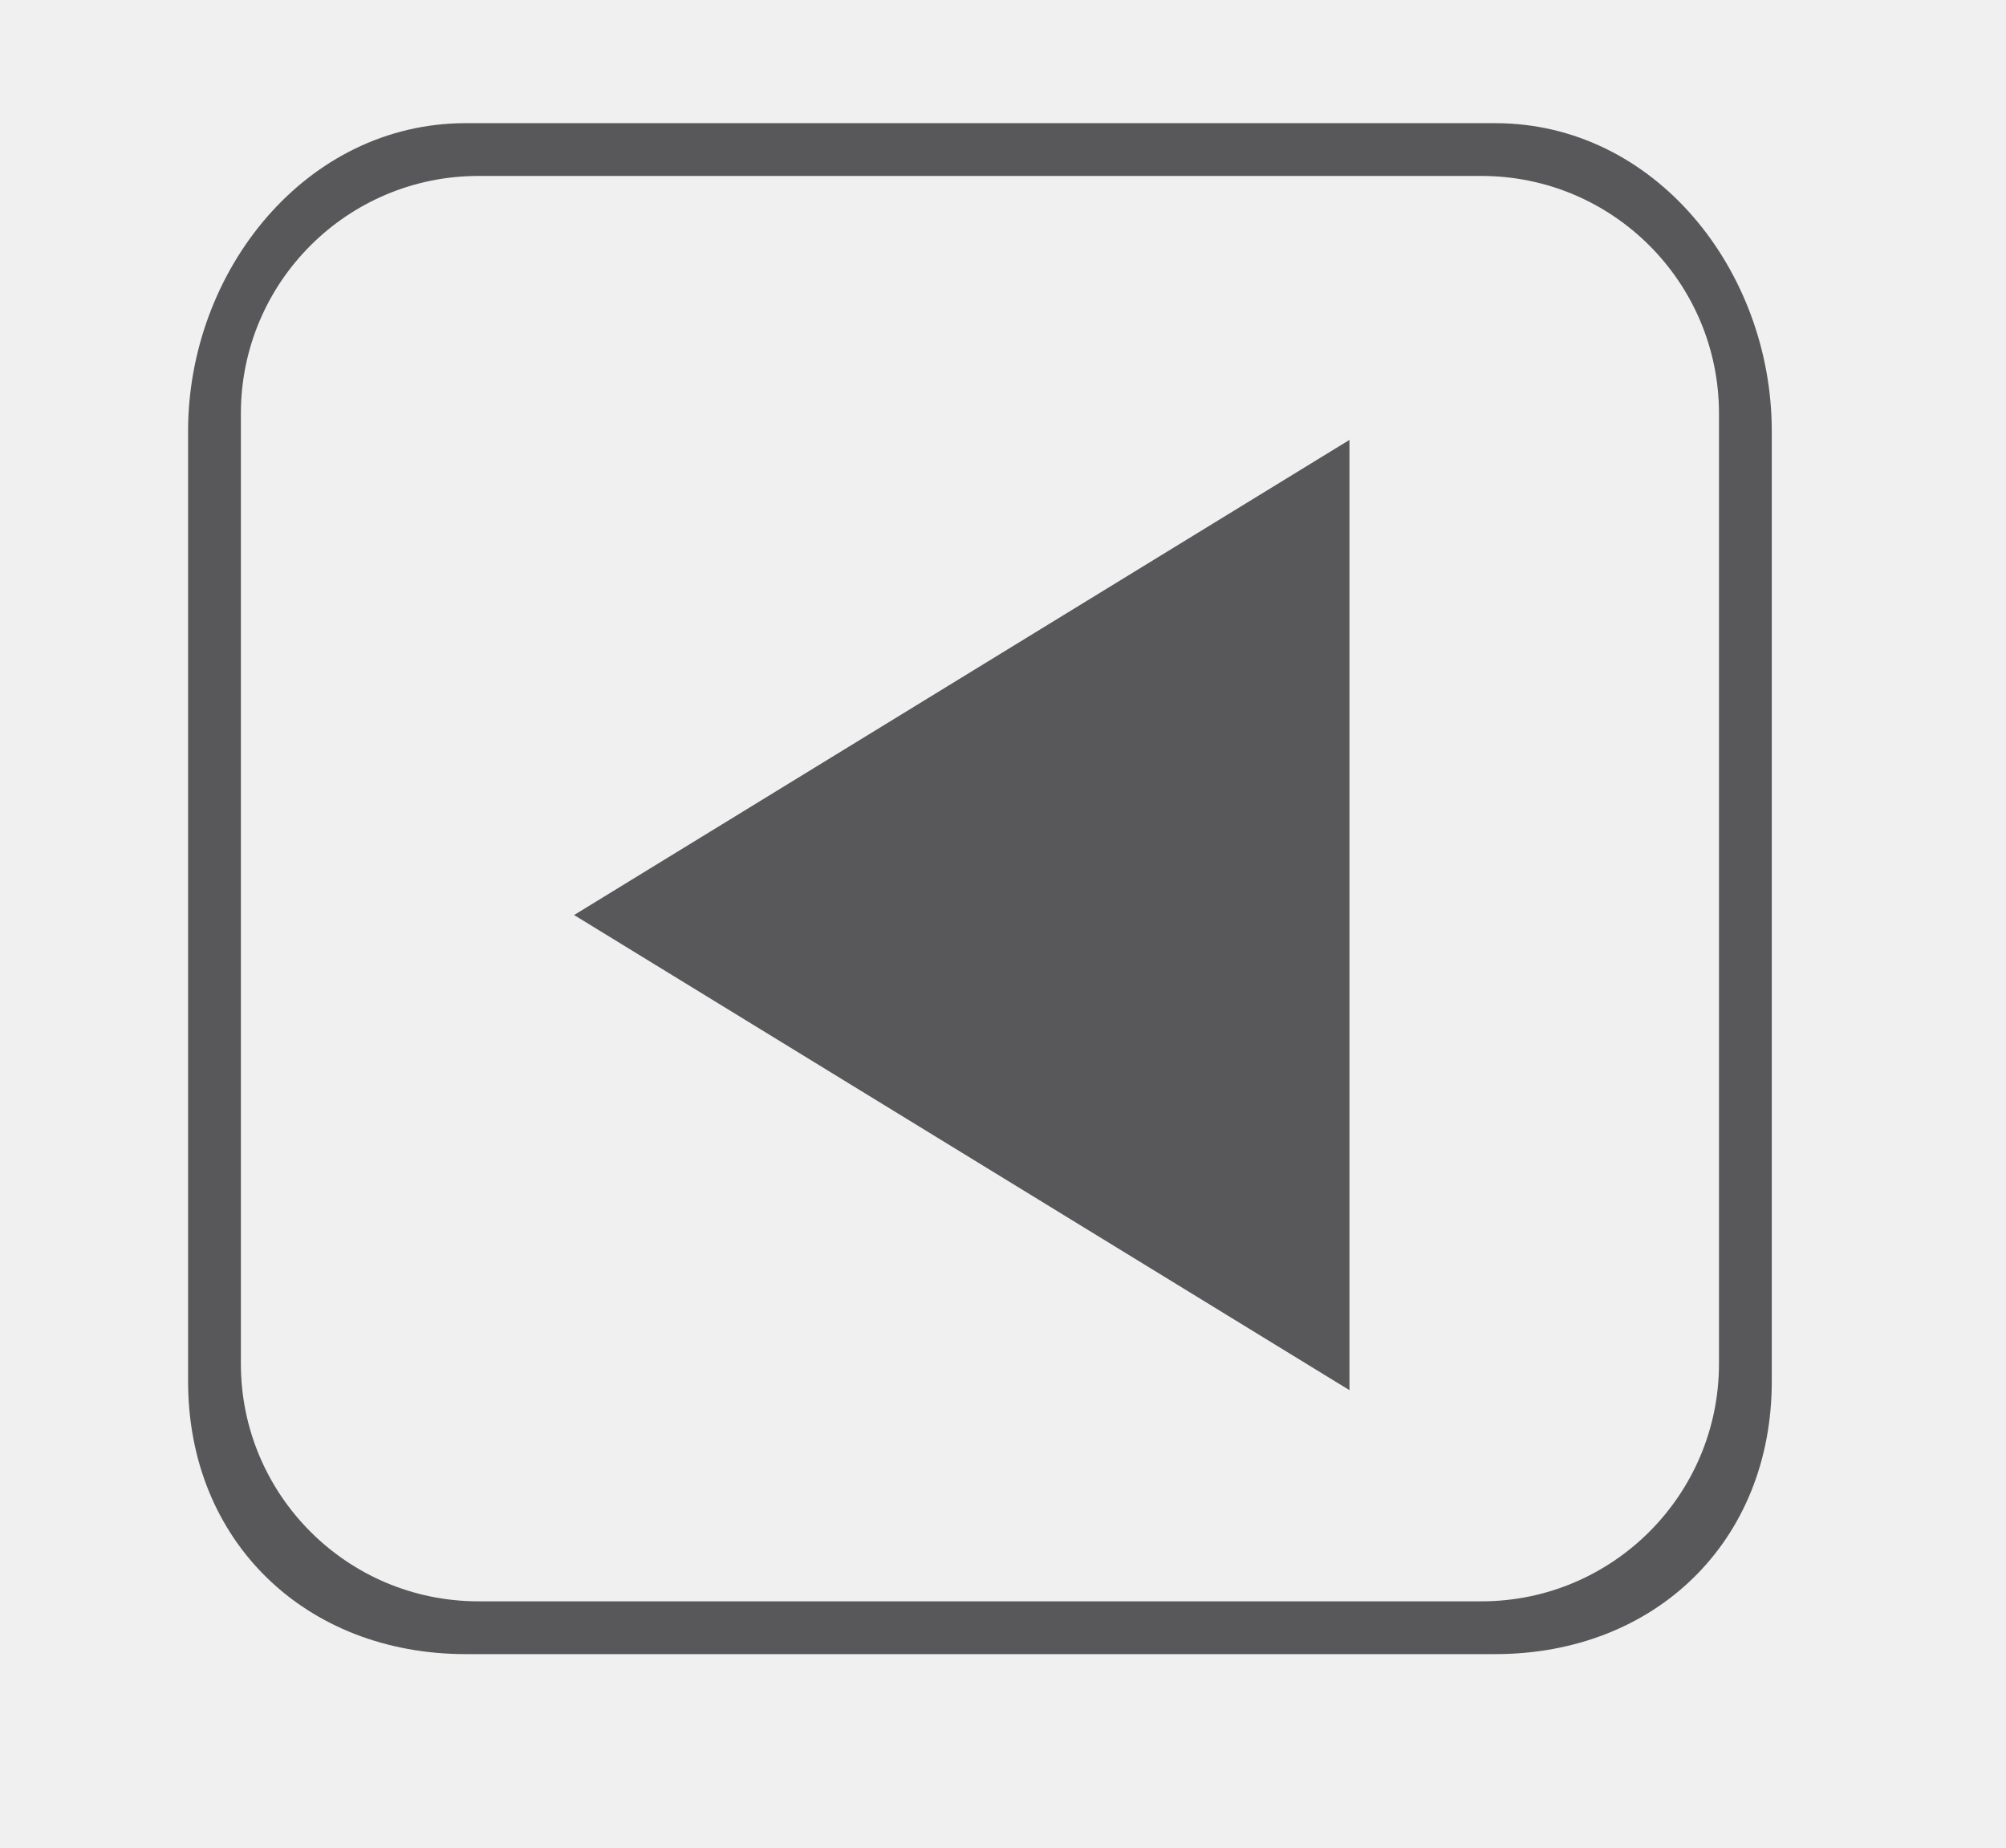
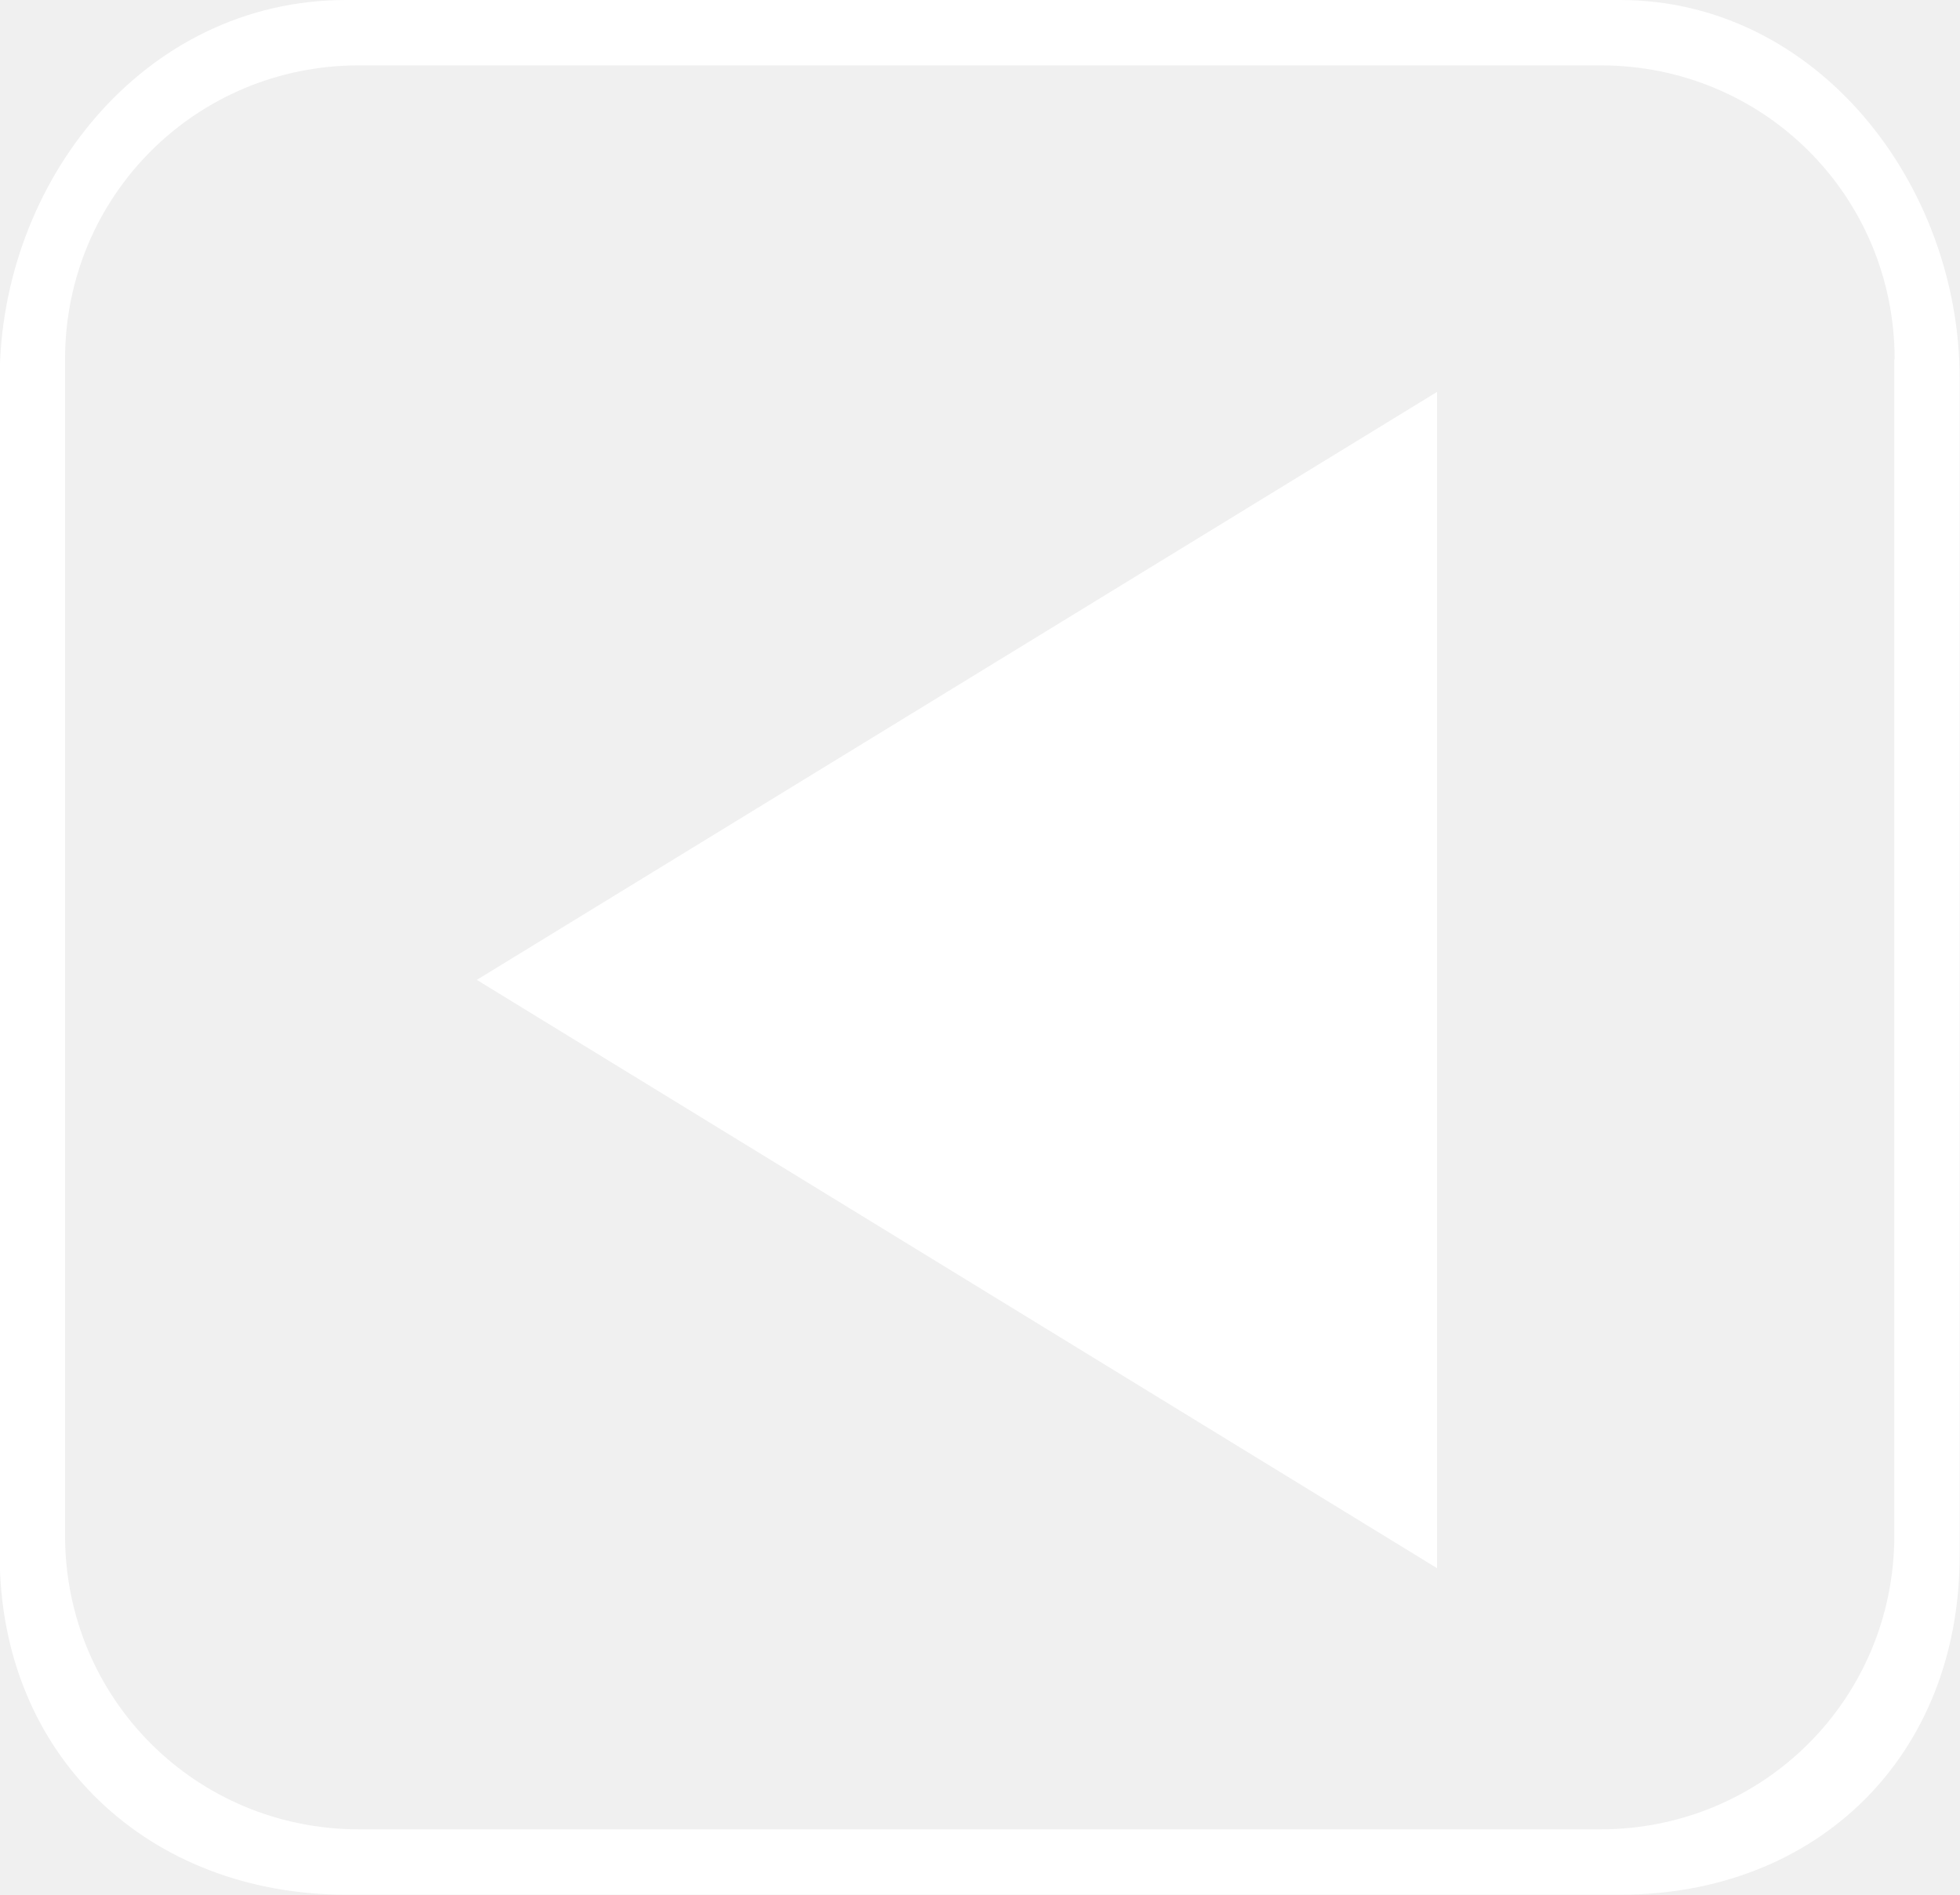
- <svg xmlns="http://www.w3.org/2000/svg" version="1.1" x="0px" y="0px" width="38px" height="35px" viewBox="-3.563 -2.333 38 35" overflow="visible" enable-background="new -3.563 -2.333 38 35" xml:space="preserve">
-   <defs>
- </defs>
-   <polygon fill="#58585A" points="7.312,15 22,6 22,24 " />
-   <path fill="#58585A" d="M24.76,29H5.26C2.228,29,0,26.865,0,23.834V5.833C0,2.8,2.228,0,5.26,0h19.5C27.793,0,30,2.8,30,5.833  v18.001C30,26.865,27.793,29,24.76,29z M29,5.5C29,3.015,26.985,1,24.5,1h-19C3.015,1,1,3.015,1,5.5v18C1,25.984,3.015,28,5.5,28h19  c2.484,0,4.5-2.016,4.5-4.5V5.5z" />
+ <svg xmlns="http://www.w3.org/2000/svg" version="1.1" id="Layer_1" x="0px" y="0px" viewBox="89.7 0 620.7 600" enable-background="new 89.7 0 620.7 600" xml:space="preserve">
+   <polygon fill="#FFFFFF" points="240.7,310.3 544.8,124.1 544.8,496.6 " />
+   <path fill="#FFFFFF" d="M602.8,600H199.3c-62.1,0-109.7-43.4-109.7-107.6V120c0-62.1,45.5-120,109.7-120h403.4  c62.1,0,107.6,57.9,107.6,120v372.4C710.3,556.6,664.8,600,602.8,600z M689.7,113.8c0-51.7-41.4-93.1-93.1-93.1H203.4  c-51.7,0-93.1,41.4-93.1,93.1v372.4c0,51.7,41.4,93.1,93.1,93.1h393.1c51.7,0,93.1-41.4,93.1-93.1V113.8z" />
</svg>
